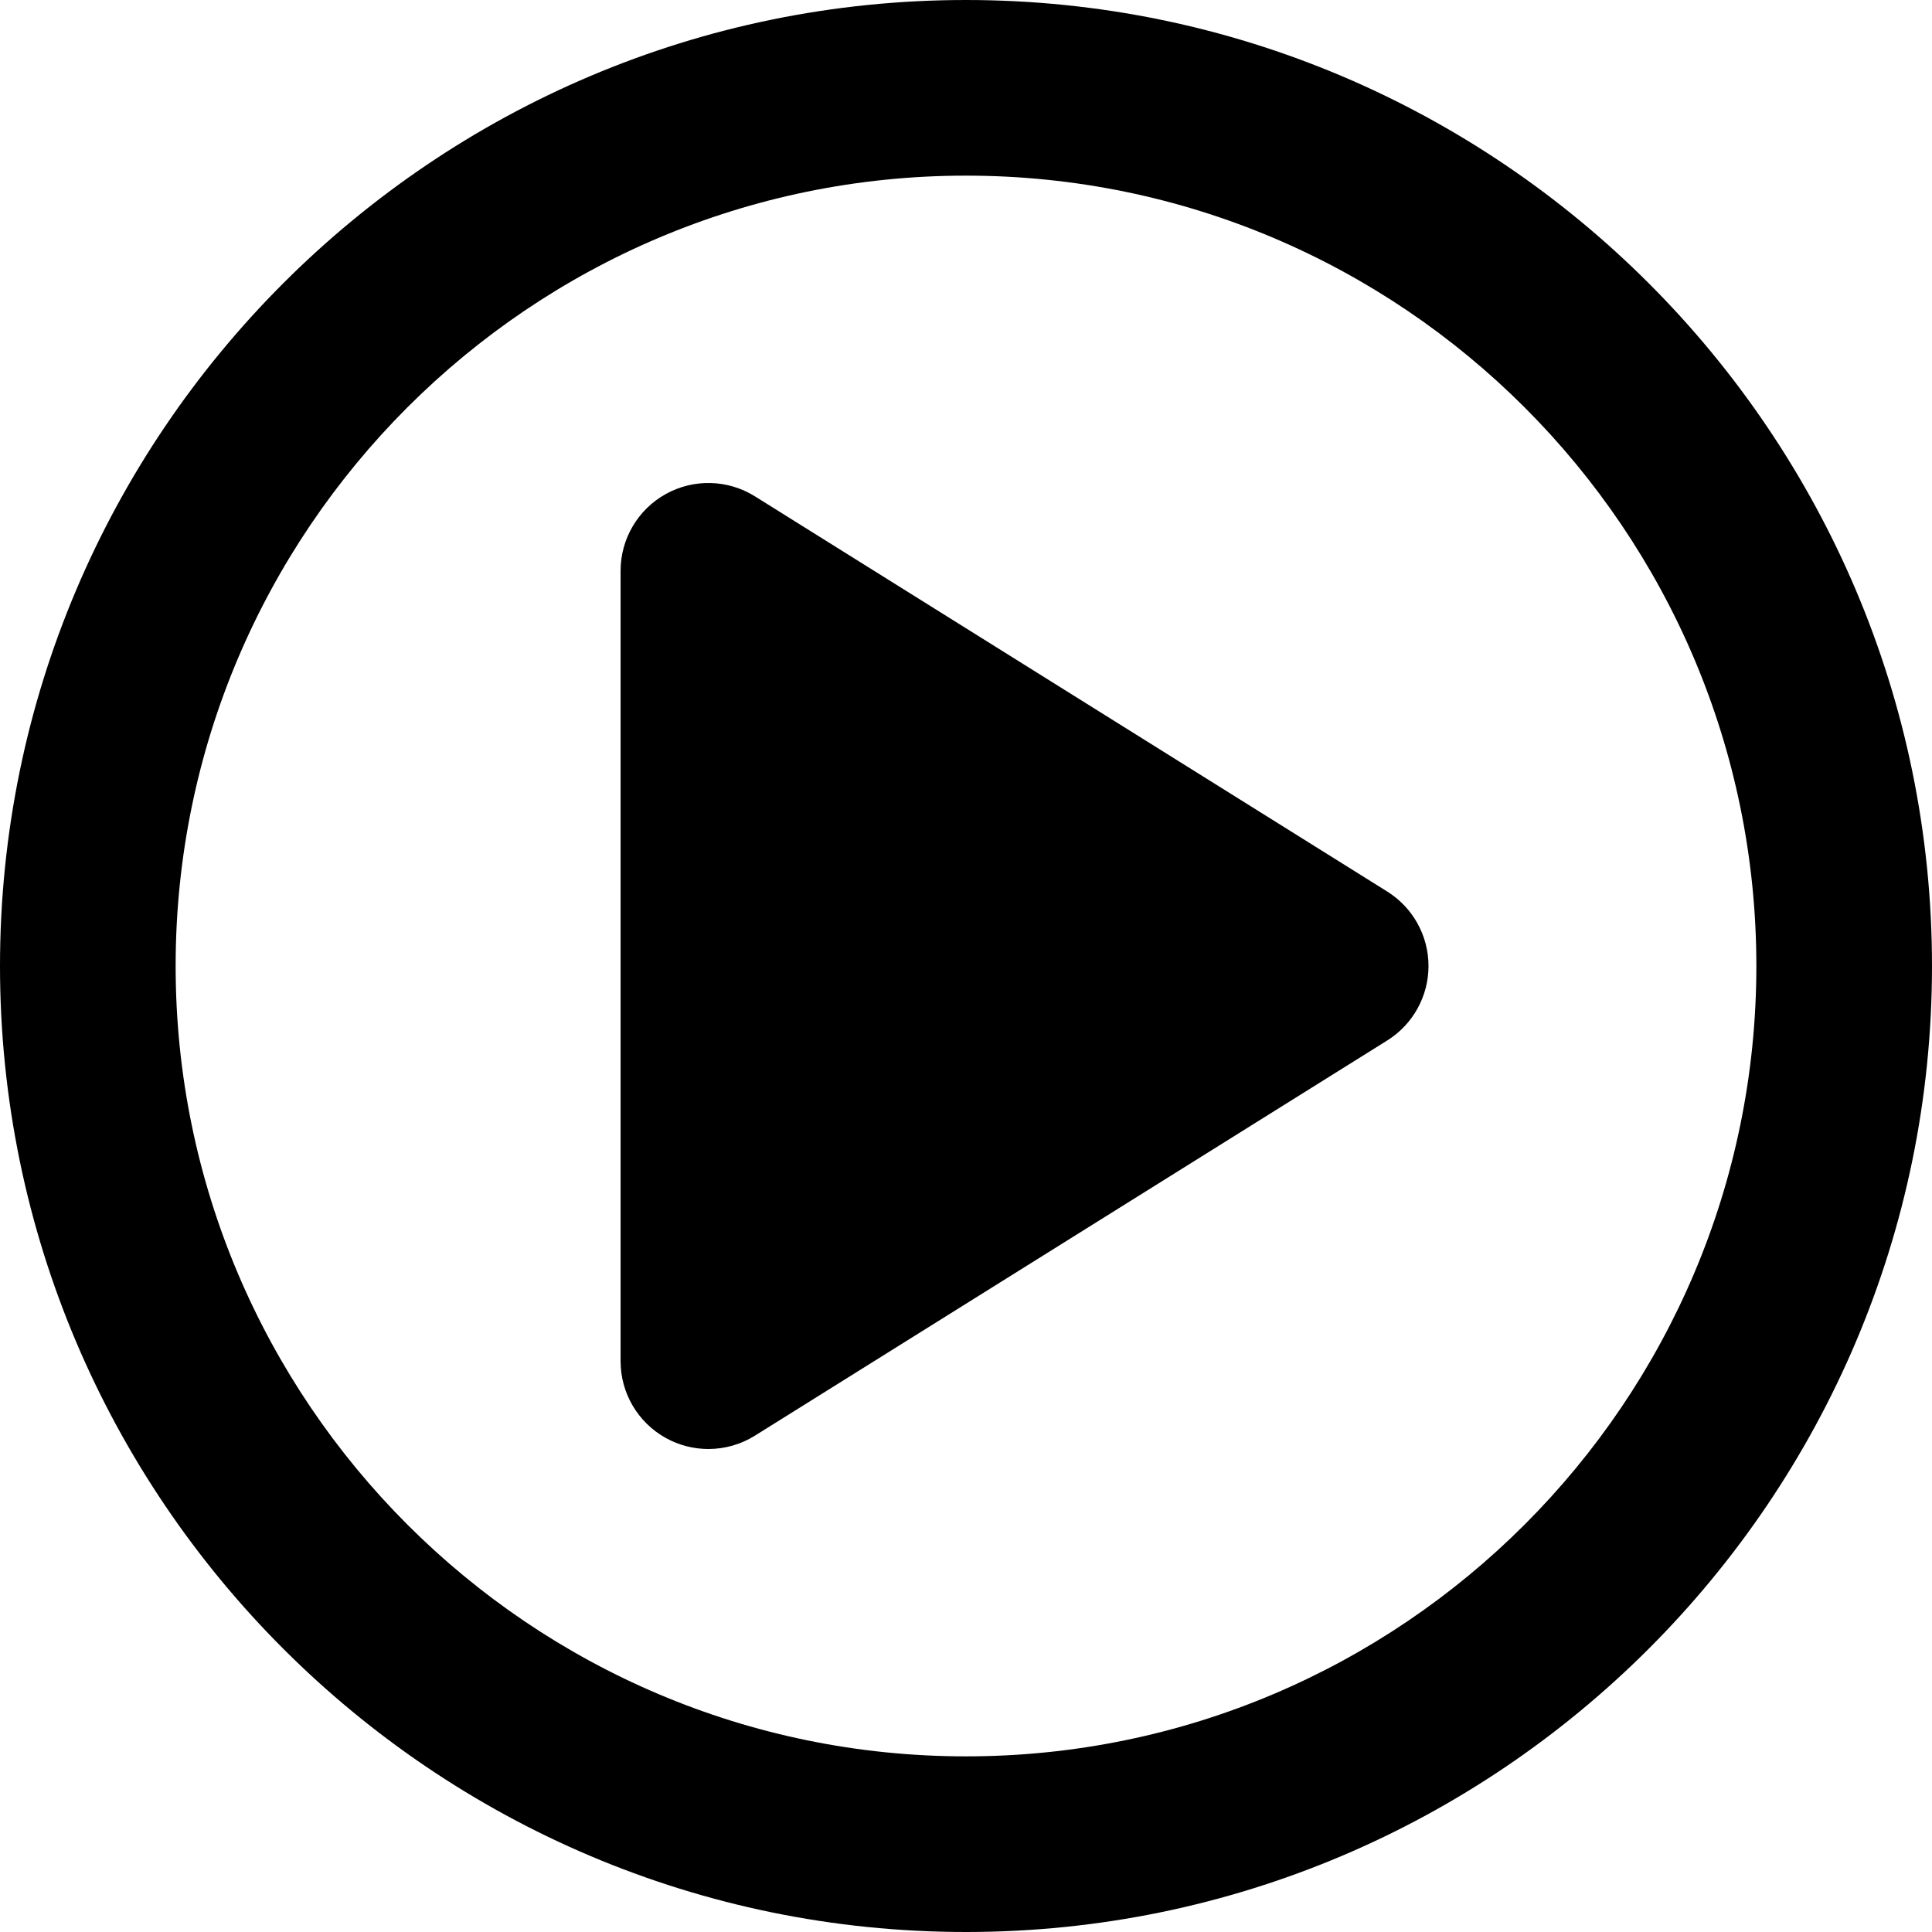
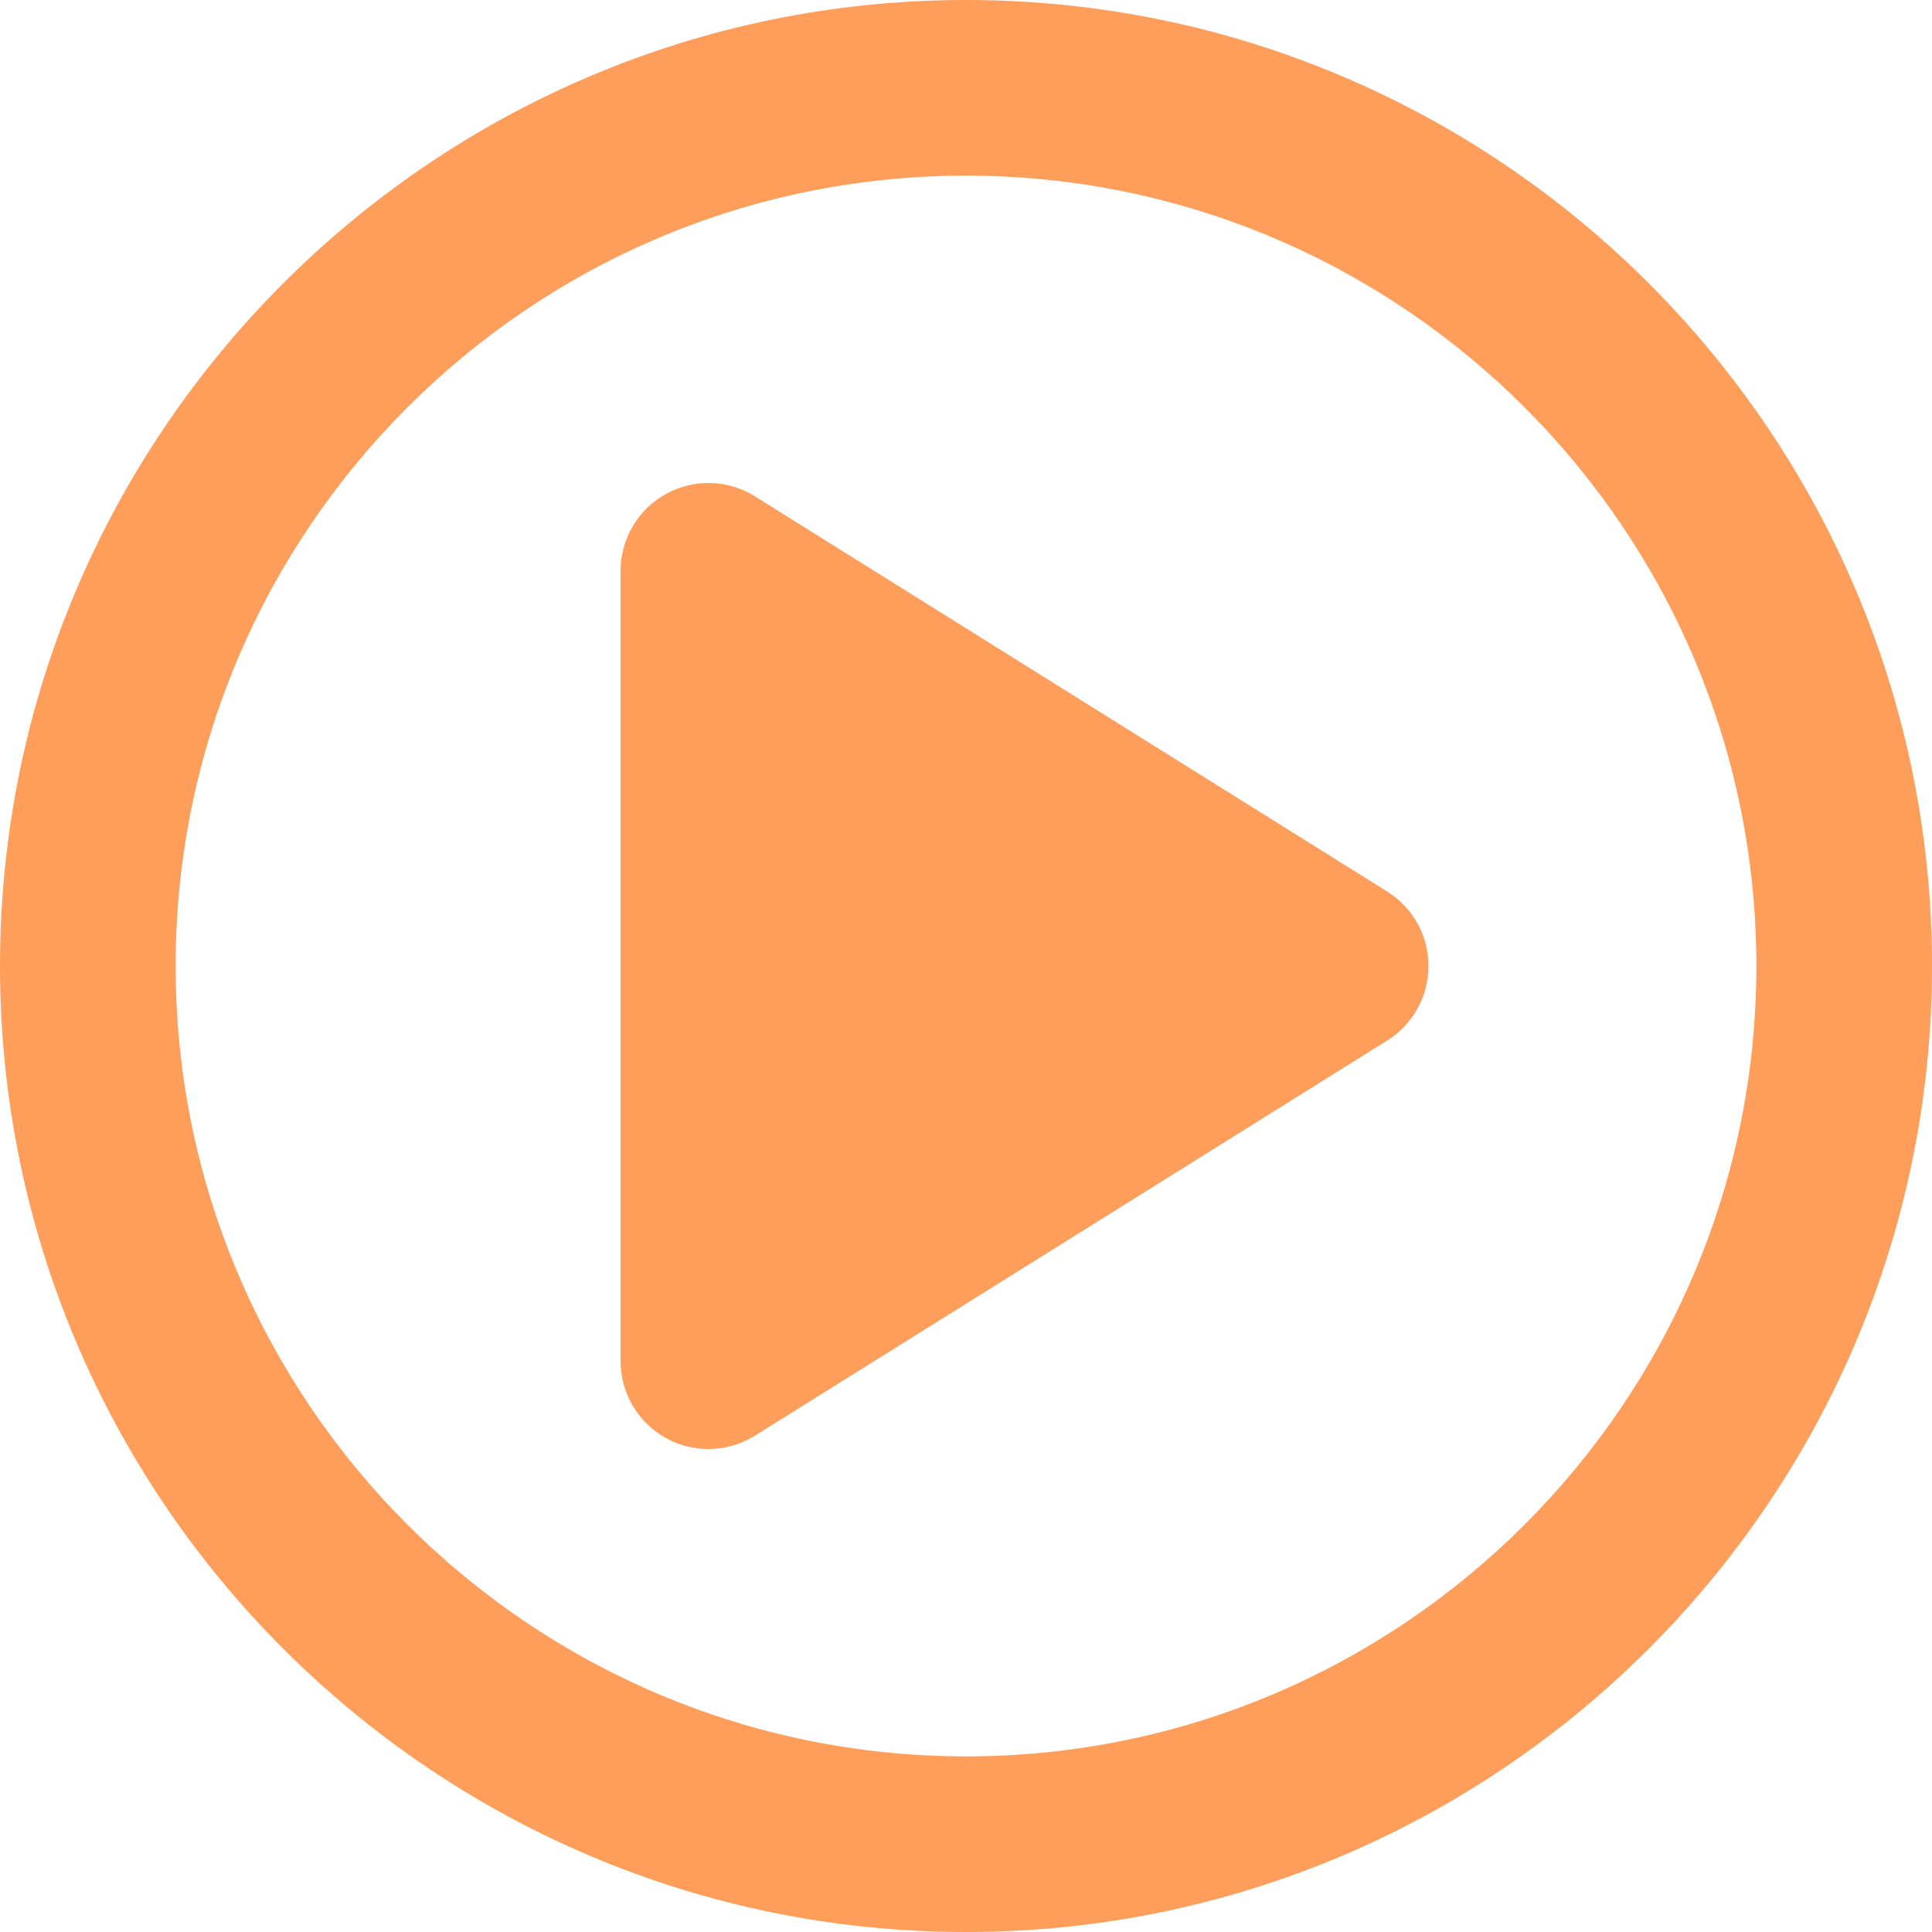
- <svg xmlns="http://www.w3.org/2000/svg" version="1.1" id="Layer_1" x="0px" y="0px" viewBox="0 0 330 330" style="enable-background:new 0 0 330 330;" xml:space="preserve">
+ <svg xmlns="http://www.w3.org/2000/svg" version="1.1" id="Layer_1" x="0px" y="0px" fill="#FF9D5A" viewBox="0 0 330 330" style="enable-background:new 0 0 330 330;" xml:space="preserve">
  <g id="XMLID_228_">
    <path id="XMLID_229_" d="M236.95,152.281l-108-67.501c-4.624-2.89-10.453-3.044-15.222-0.4C108.959,87.024,106,92.047,106,97.5v135   c0,5.453,2.959,10.476,7.728,13.12c2.266,1.256,4.77,1.88,7.271,1.88c2.763,0,5.523-0.763,7.95-2.28l108-67.499   c4.386-2.741,7.05-7.548,7.05-12.72C244,159.829,241.336,155.022,236.95,152.281z" />
    <path id="XMLID_230_" d="M165,0C74.019,0,0,74.019,0,165s74.019,165,165,165s165-74.019,165-165S255.981,0,165,0z M165,300   c-74.44,0-135-60.561-135-135S90.56,30,165,30s135,60.561,135,135S239.439,300,165,300z" />
  </g>
  <g>
</g>
  <g>
</g>
  <g>
</g>
  <g>
</g>
  <g>
</g>
  <g>
</g>
  <g>
</g>
  <g>
</g>
  <g>
</g>
  <g>
</g>
  <g>
</g>
  <g>
</g>
  <g>
</g>
  <g>
</g>
  <g>
</g>
</svg>
